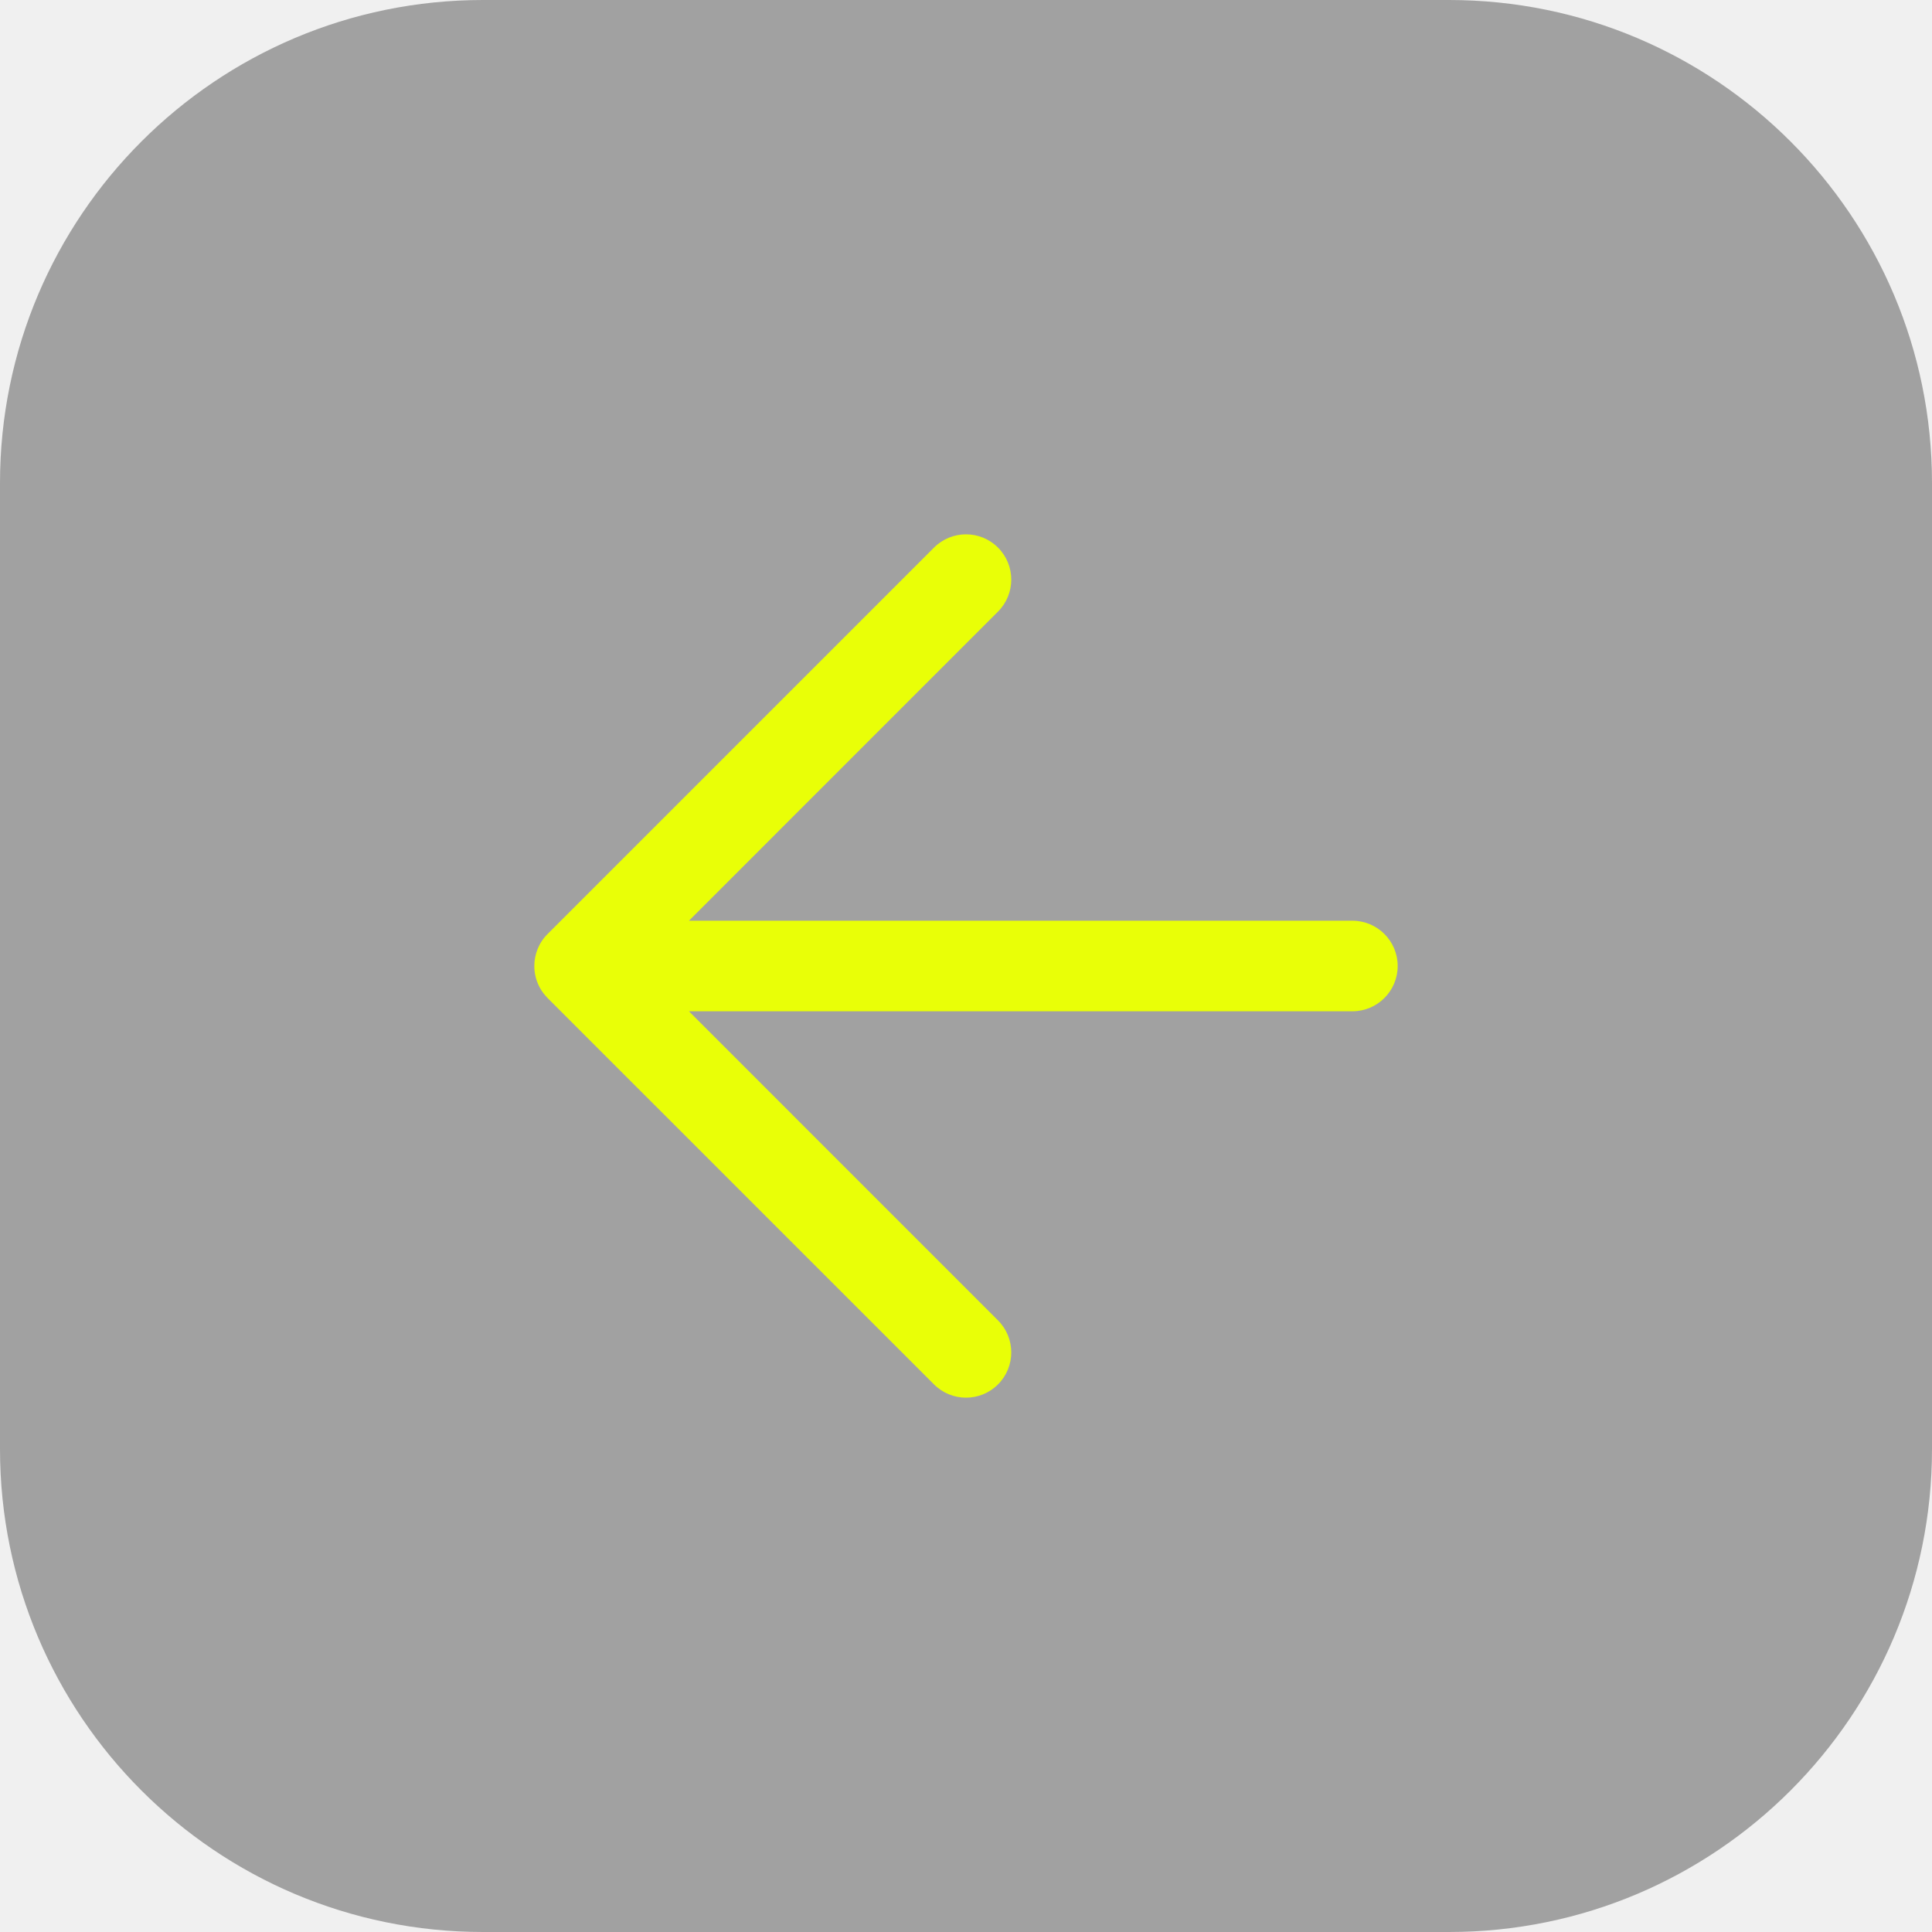
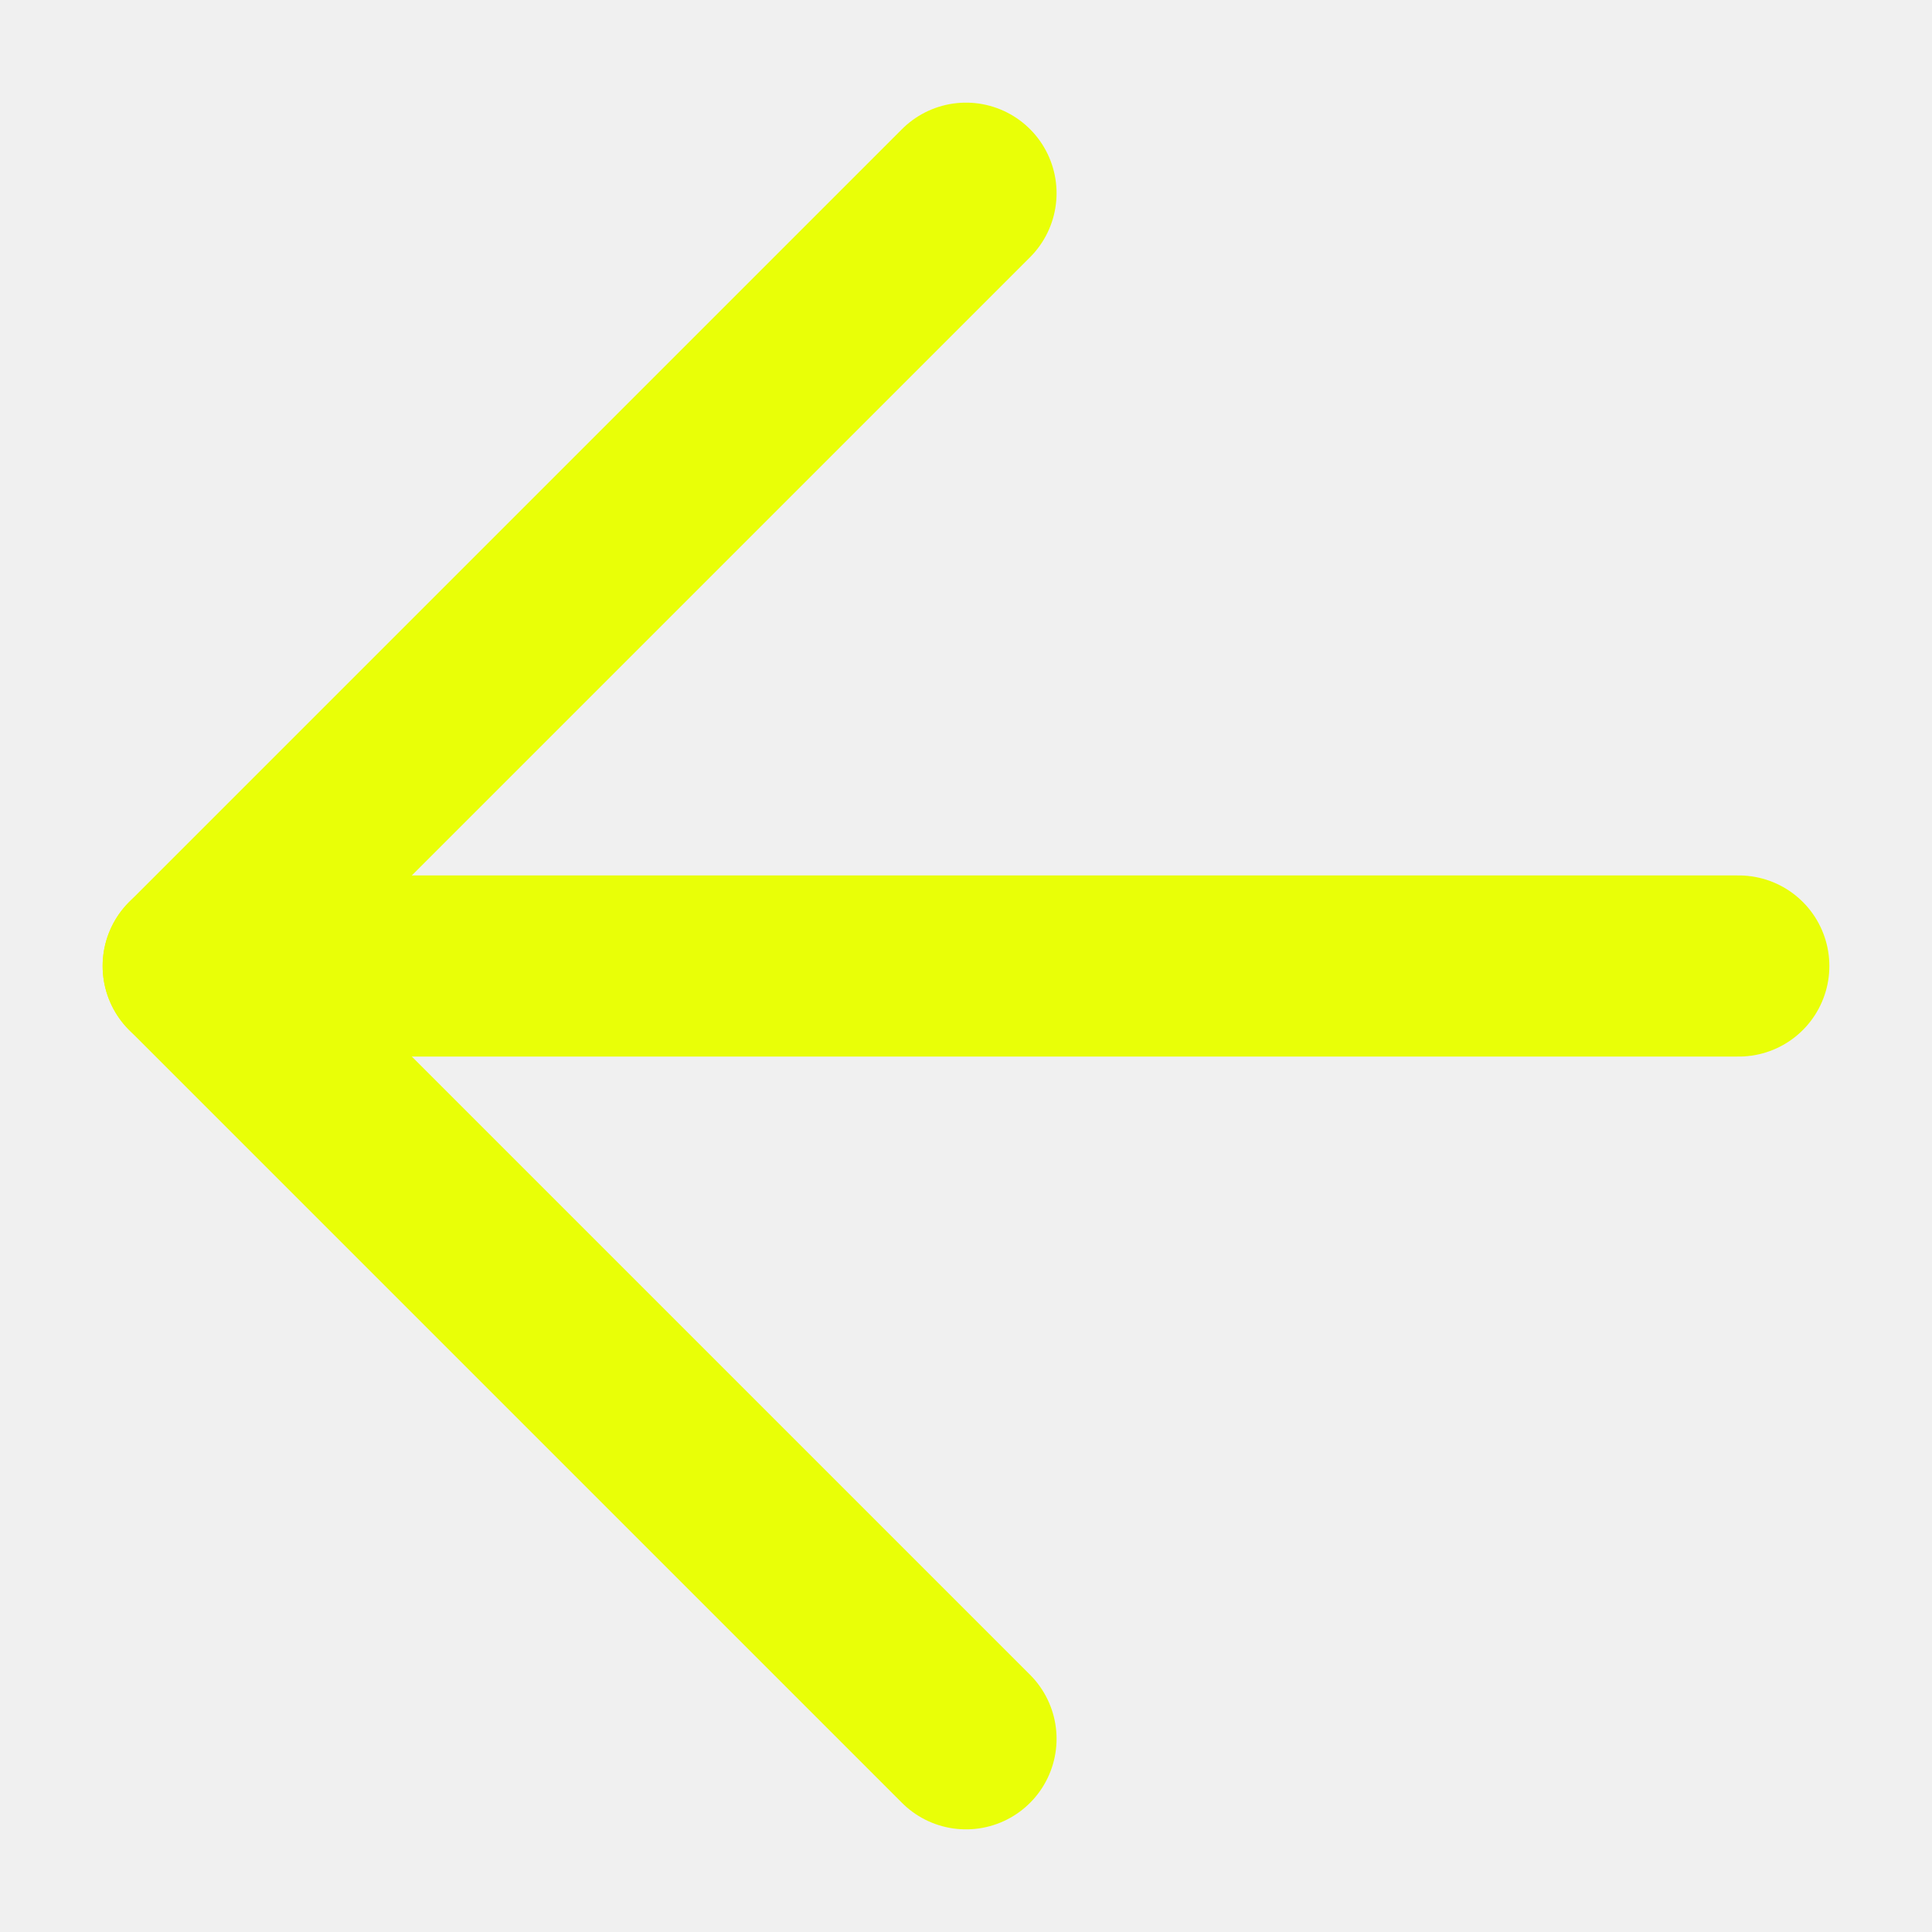
- <svg xmlns="http://www.w3.org/2000/svg" width="32" height="32" viewBox="0 0 32 32" fill="none">
-   <g clip-path="url(#clip0_11_3094)">
-     <rect opacity="0.4" width="32" height="32" rx="8" fill="#2B2B2B" />
-     <path fill-rule="evenodd" clip-rule="evenodd" d="M16.53 10.13C16.823 9.837 16.823 9.363 16.53 9.07C16.238 8.777 15.763 8.777 15.47 9.07L9.07 15.47C8.995 15.544 8.939 15.631 8.903 15.723C8.869 15.809 8.85 15.902 8.85 16C8.85 16.106 8.872 16.207 8.912 16.298C8.942 16.369 8.984 16.436 9.038 16.496C9.049 16.509 9.061 16.522 9.073 16.534L15.47 22.93C15.763 23.223 16.238 23.223 16.53 22.93C16.823 22.637 16.823 22.163 16.53 21.87L11.411 16.75H22.4C22.814 16.75 23.15 16.414 23.15 16C23.15 15.586 22.814 15.25 22.4 15.25H11.411L16.53 10.13Z" fill="#E9FF07" />
-   </g>
-   <defs>
-     <clipPath id="clip0_11_3094">
-       <rect width="32" height="32" fill="white" />
-     </clipPath>
-   </defs>
+ <svg xmlns="http://www.w3.org/2000/svg" width="16" height="16" viewBox="0 0 16 16" fill="none">
+   <path d="M14.4 8H1.6" stroke="#E9FF07" stroke-width="1.5" stroke-linecap="round" stroke-linejoin="round" />
+   <path d="M8 14.4L1.6 8L8 1.6" stroke="#E9FF07" stroke-width="1.5" stroke-linecap="round" stroke-linejoin="round" />
</svg>
